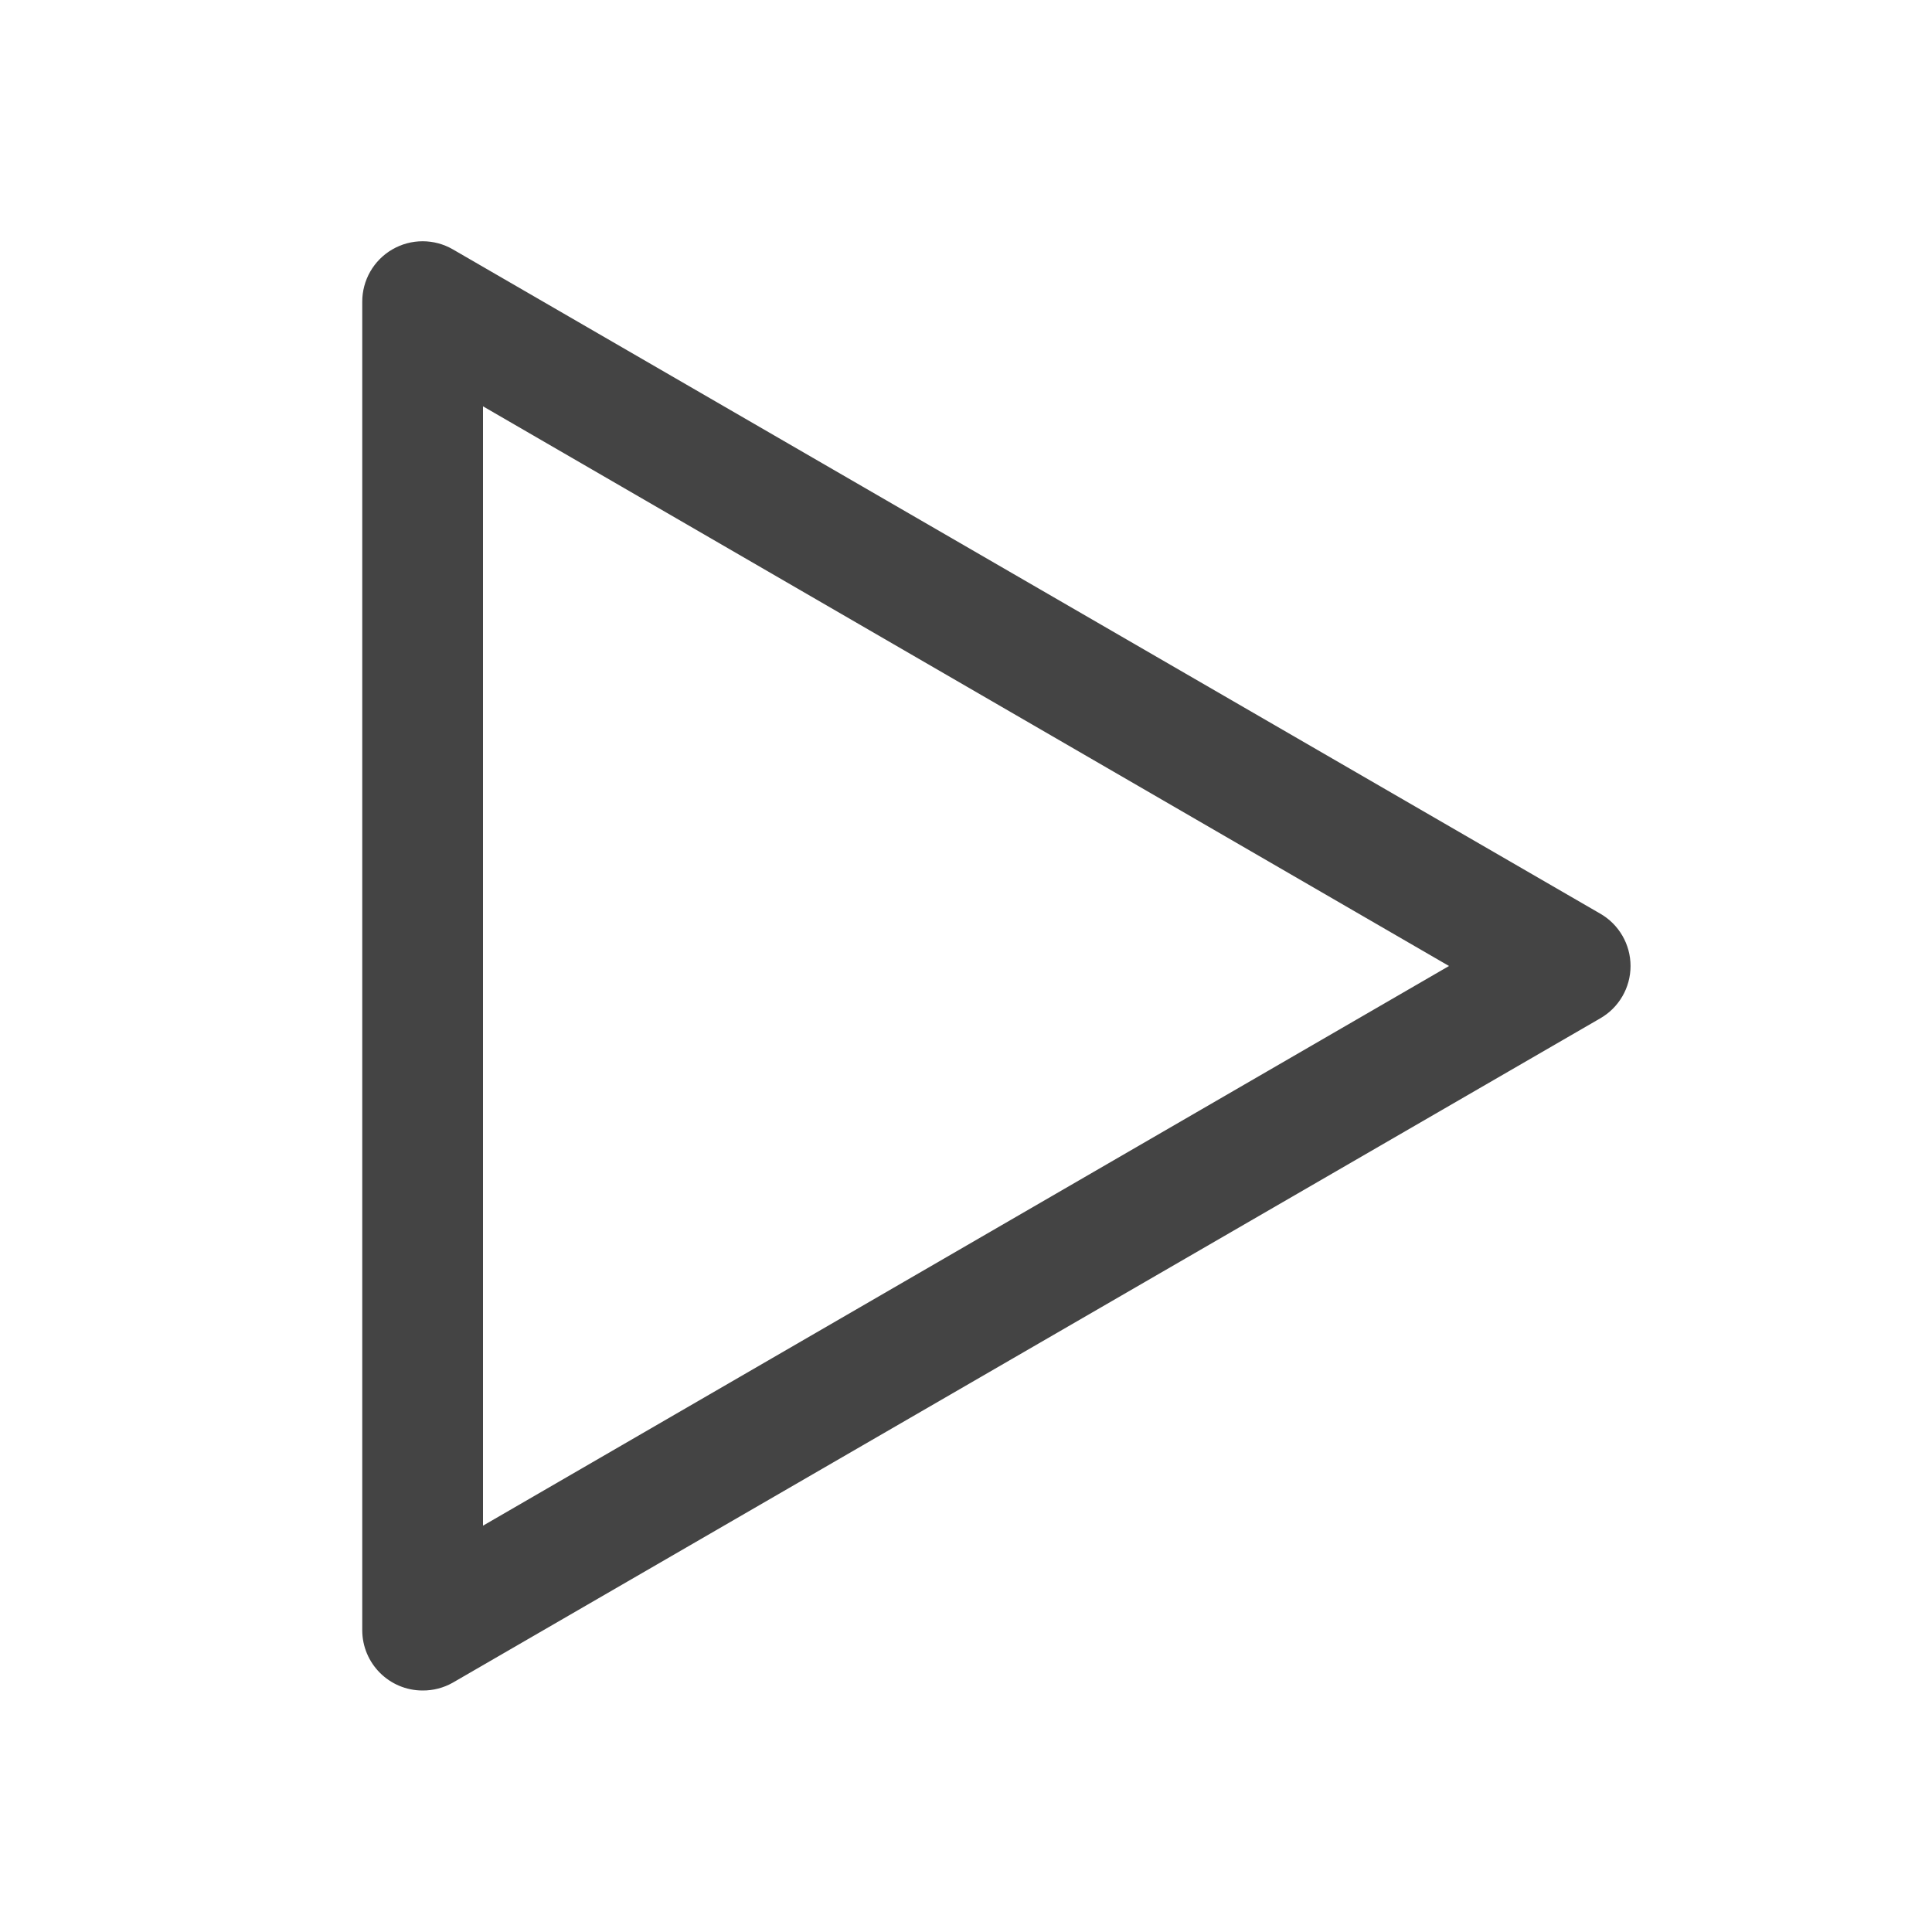
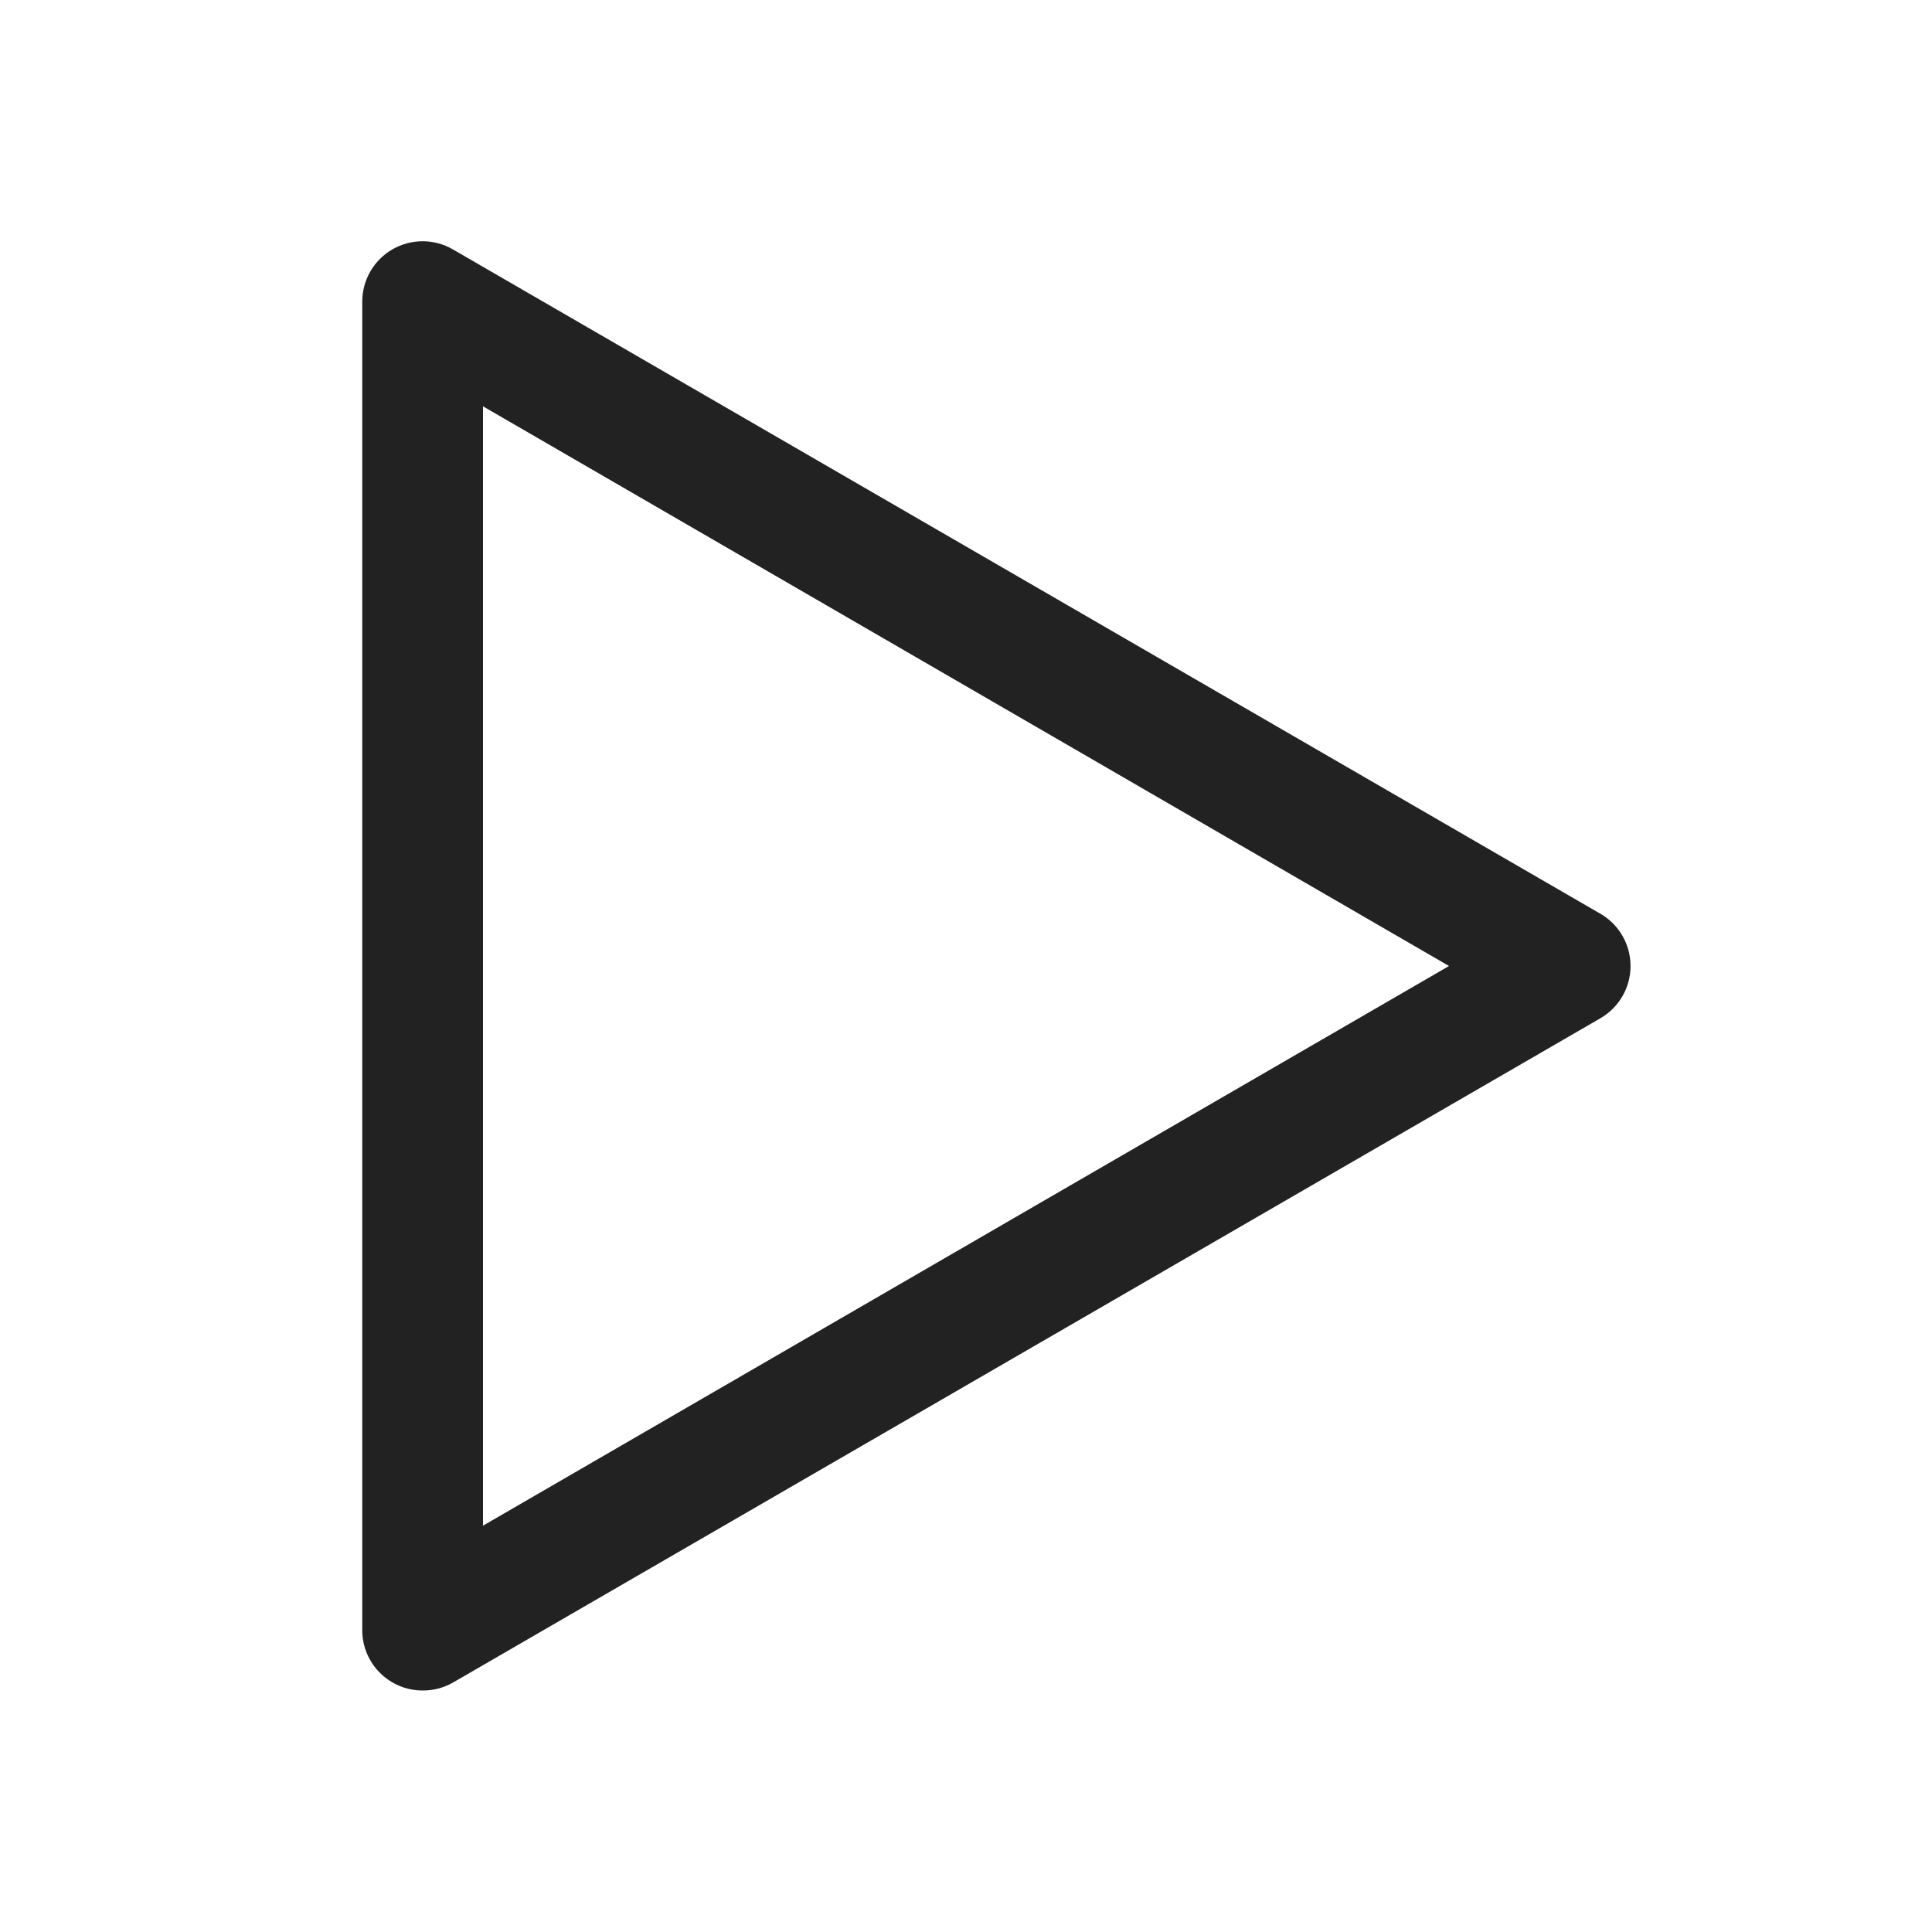
- <svg xmlns="http://www.w3.org/2000/svg" viewBox="0 0 32 32" fill="#444">
+ <svg xmlns="http://www.w3.org/2000/svg" viewBox="0 0 32 32" fill="#222">
  <path d="M7 28a1 1 0 0 1-1-1V5a1 1 0 0 1 .5-.87 1 1 0 0 1 1 0l19 11a1 1 0 0 1 0 1.74l-19 11A1 1 0 0 1 7 28zM8 6.73v18.54L24 16z" />
</svg>
